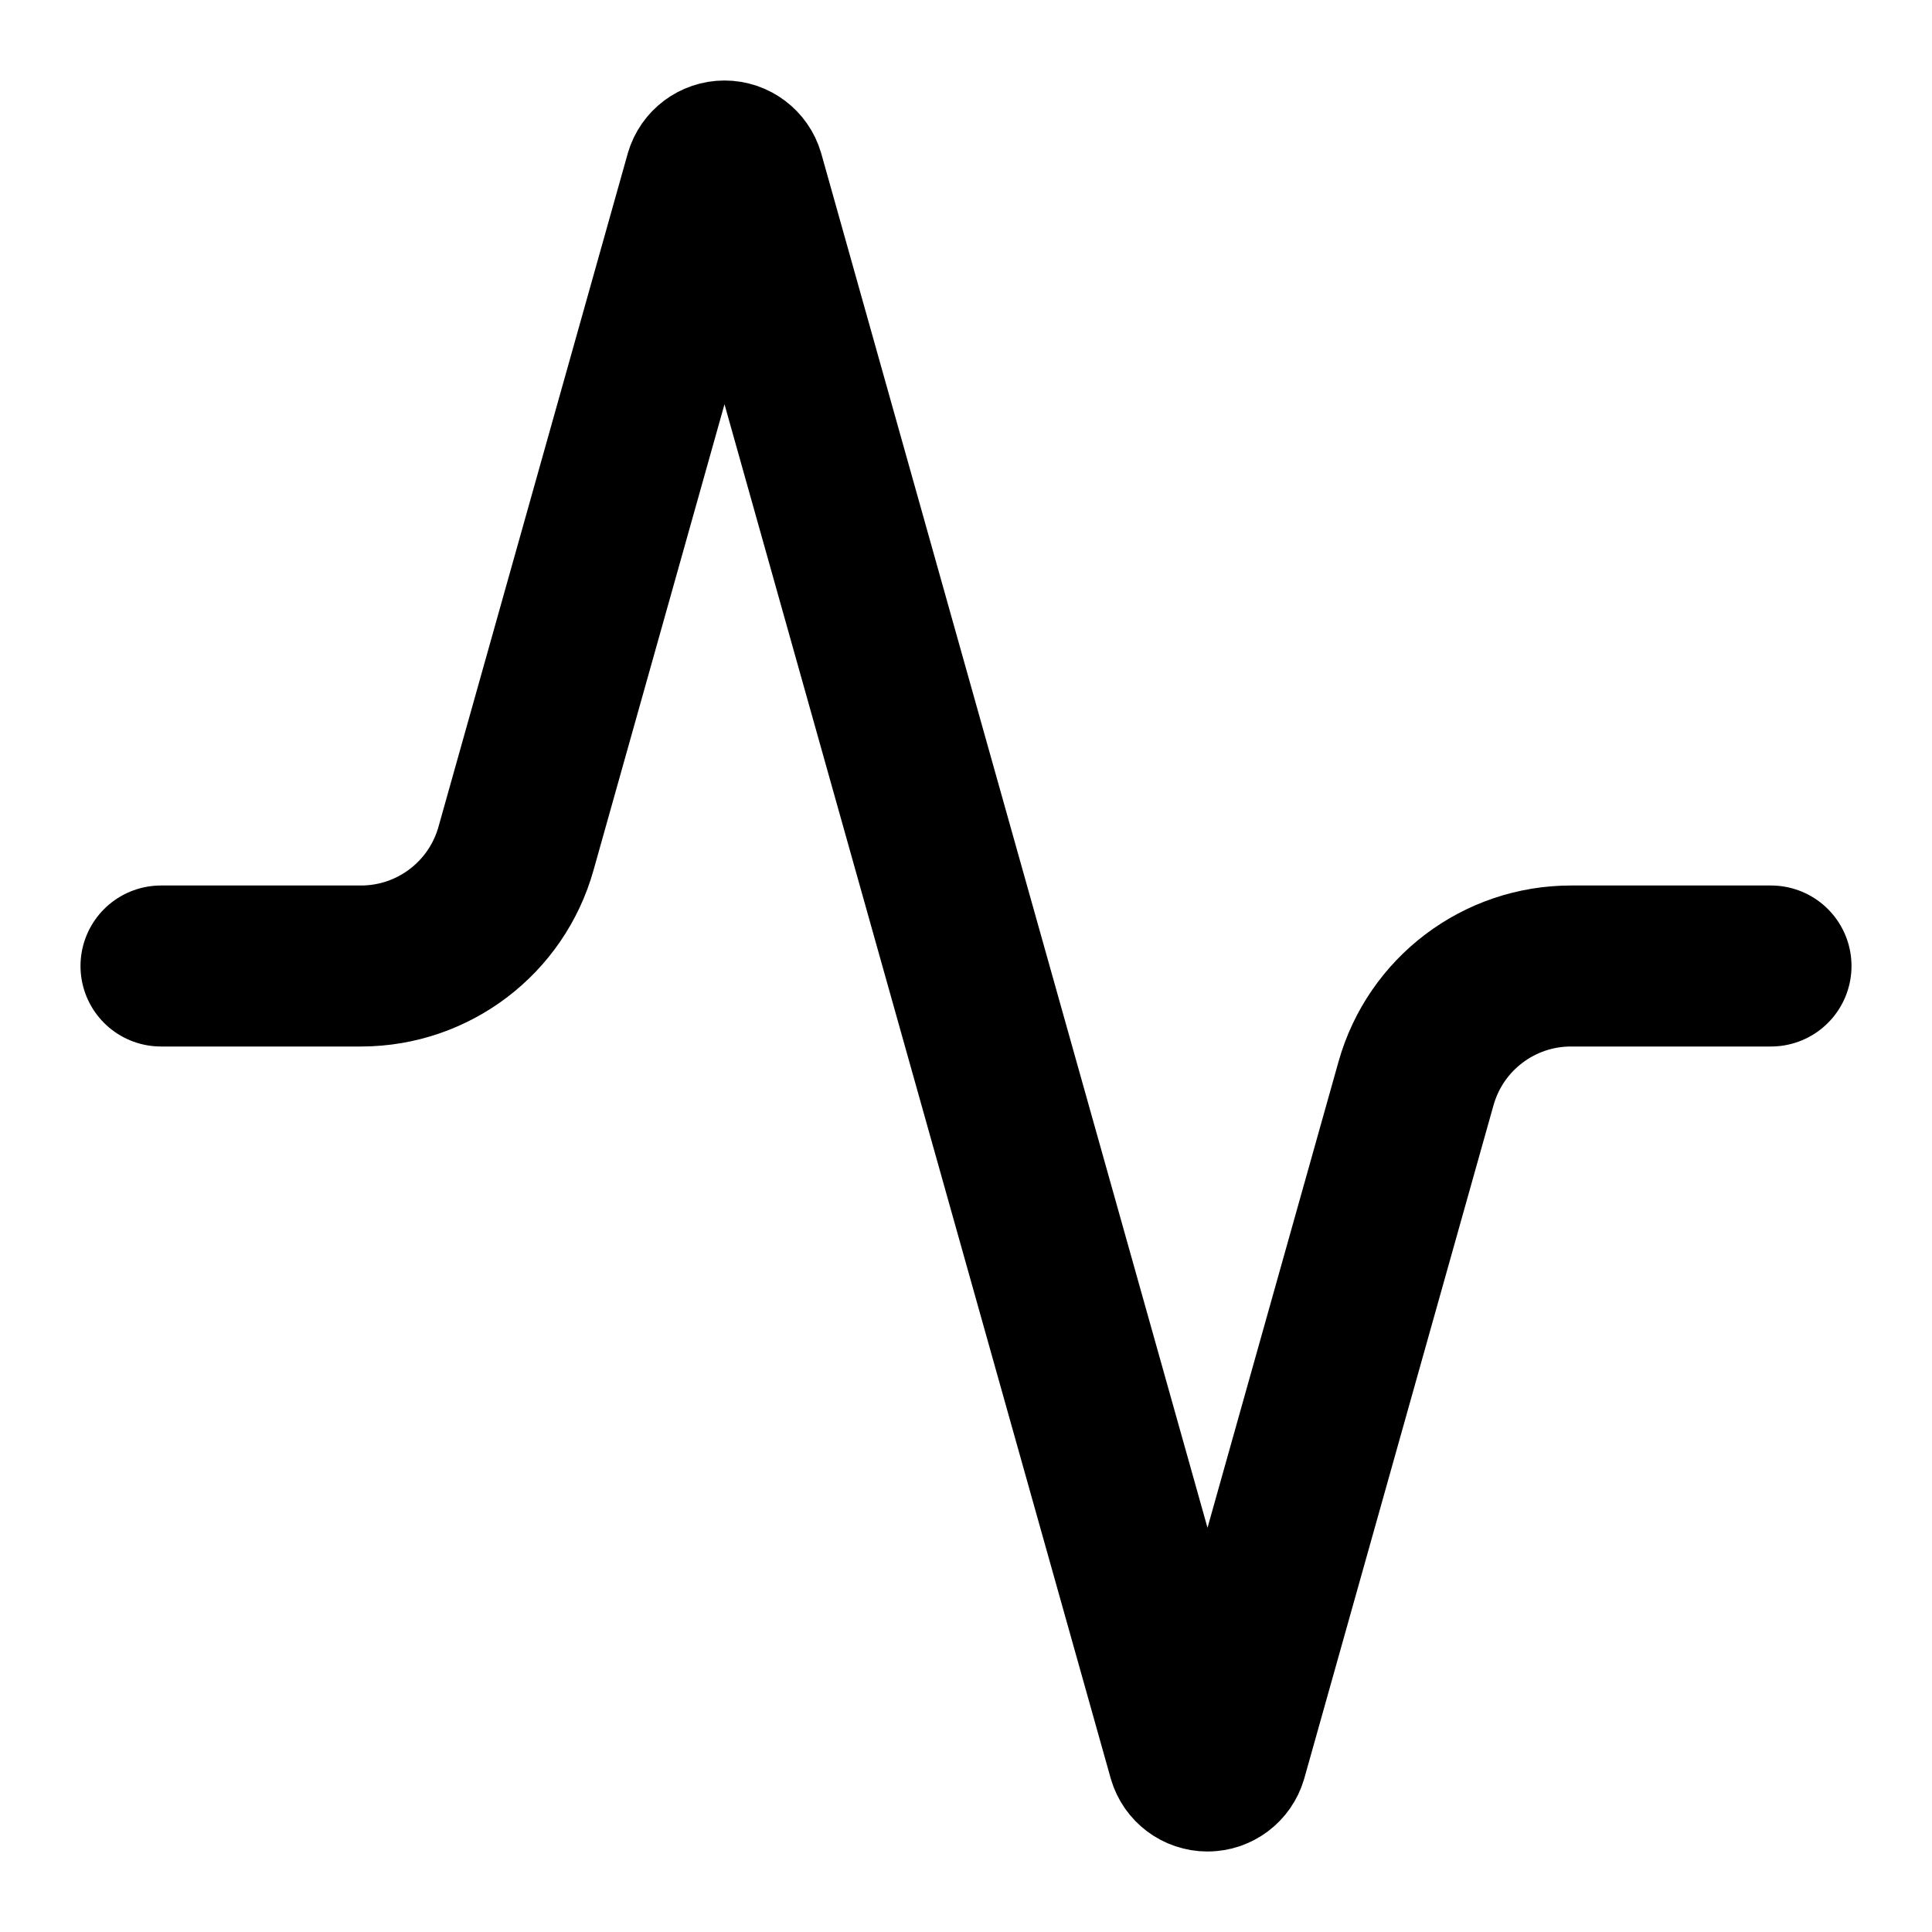
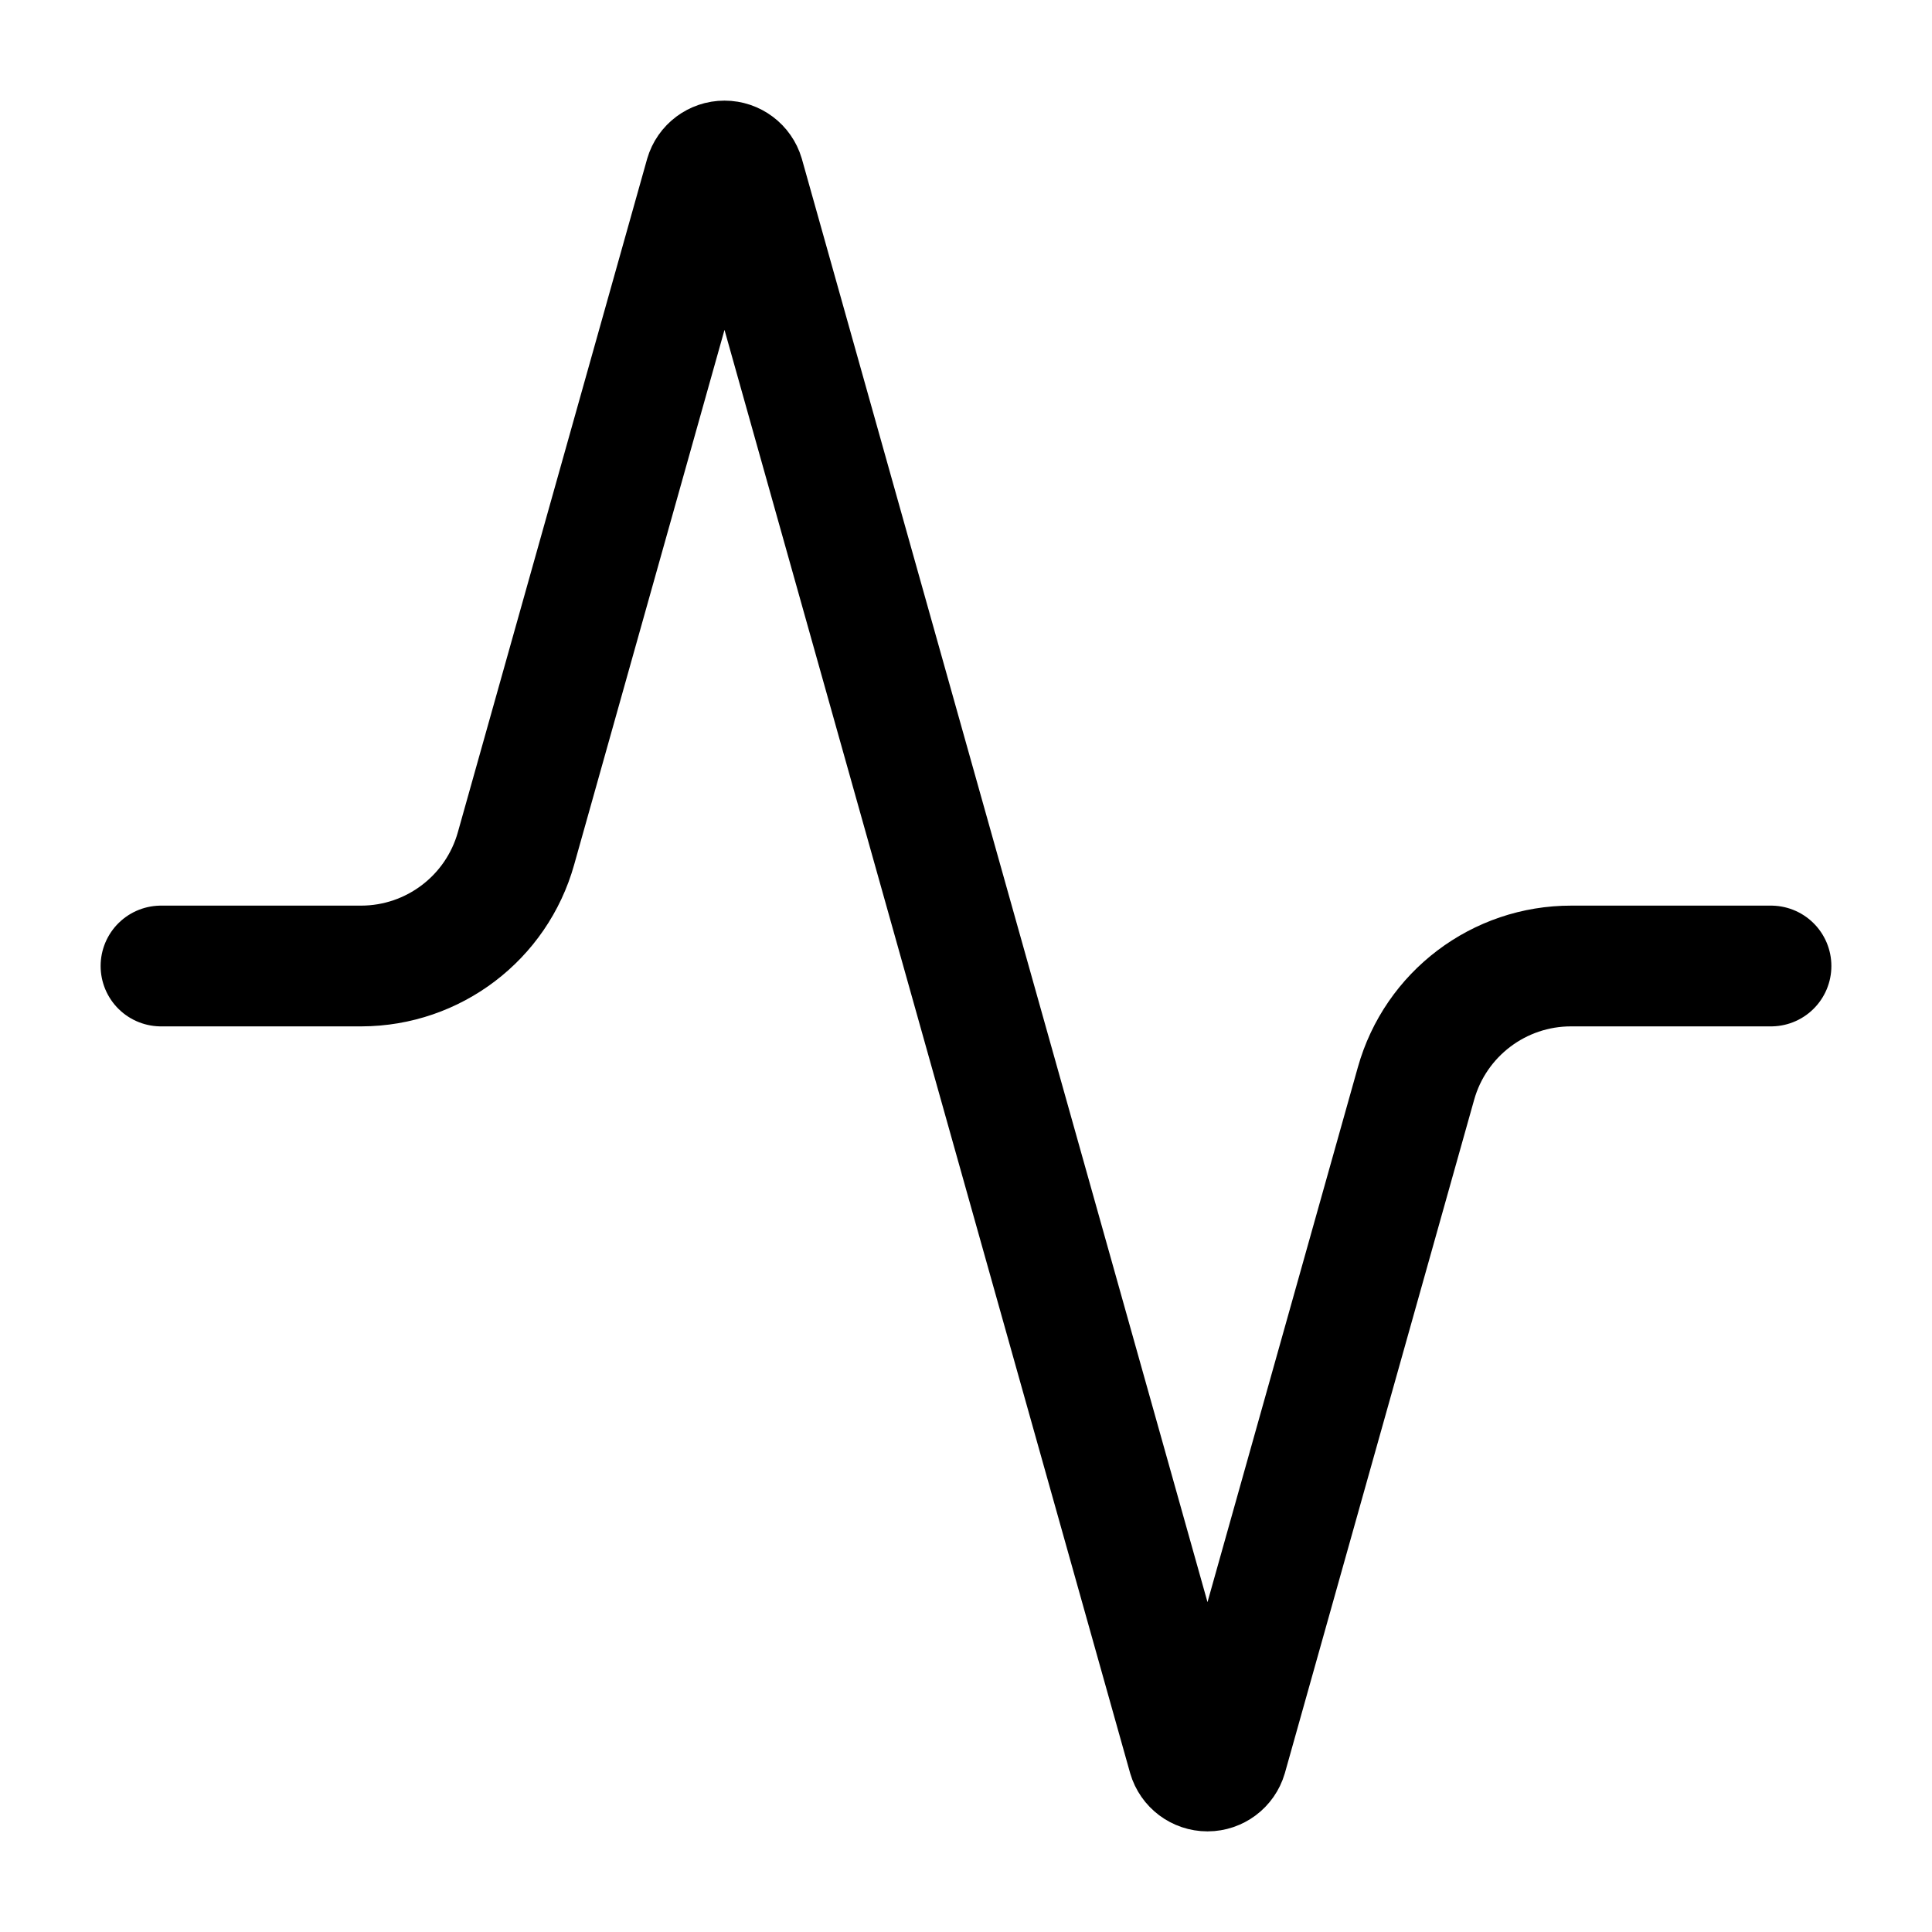
- <svg xmlns="http://www.w3.org/2000/svg" width="24" height="24" viewBox="0 0 24 24" fill="none" stroke="currentColor" stroke-width="2" stroke-linecap="round" stroke-linejoin="round">
+ <svg xmlns="http://www.w3.org/2000/svg" width="24" height="24" viewBox="0 0 24 24" fill="none" stroke="currentColor" stroke-width="1.5" stroke-linecap="round" stroke-linejoin="round">
  <path d="M22 12h-2.48a2 2 0 0 0-1.93 1.46l-2.35 8.36a.25.25 0 0 1-.48 0L9.24 2.18a.25.25 0 0 0-.48 0l-2.35 8.36A2 2 0 0 1 4.49 12H2" />
</svg>
